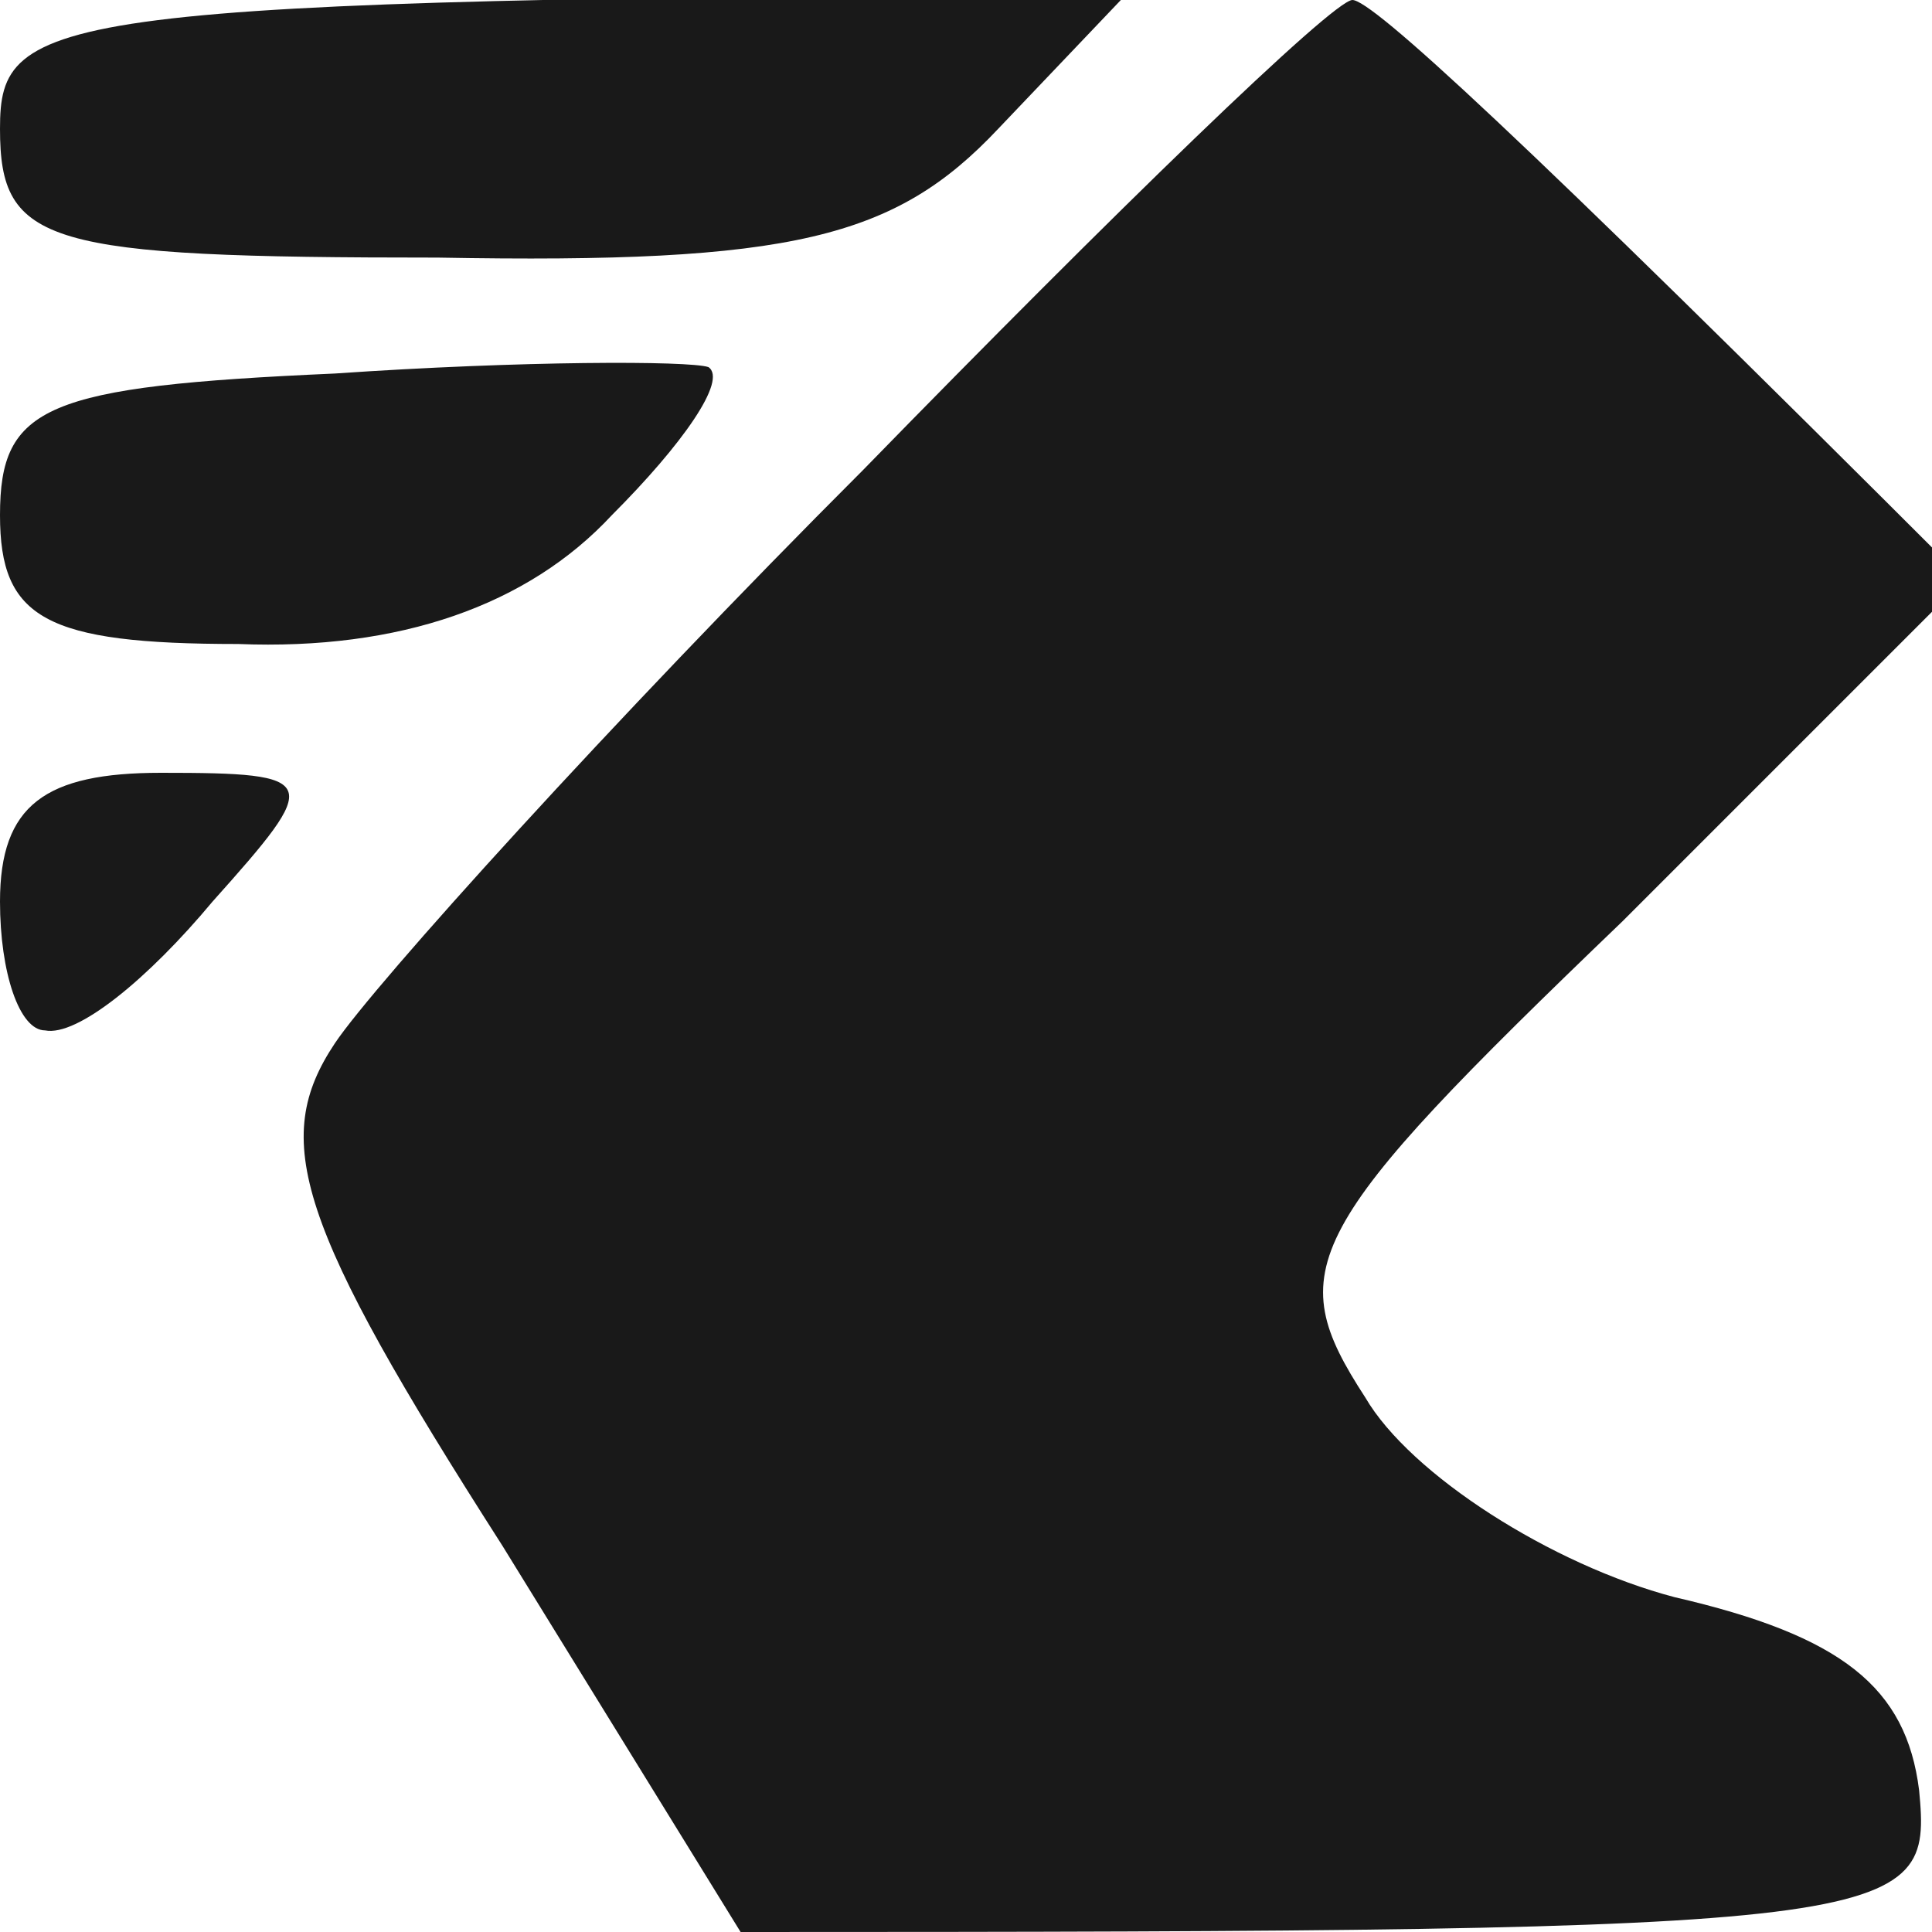
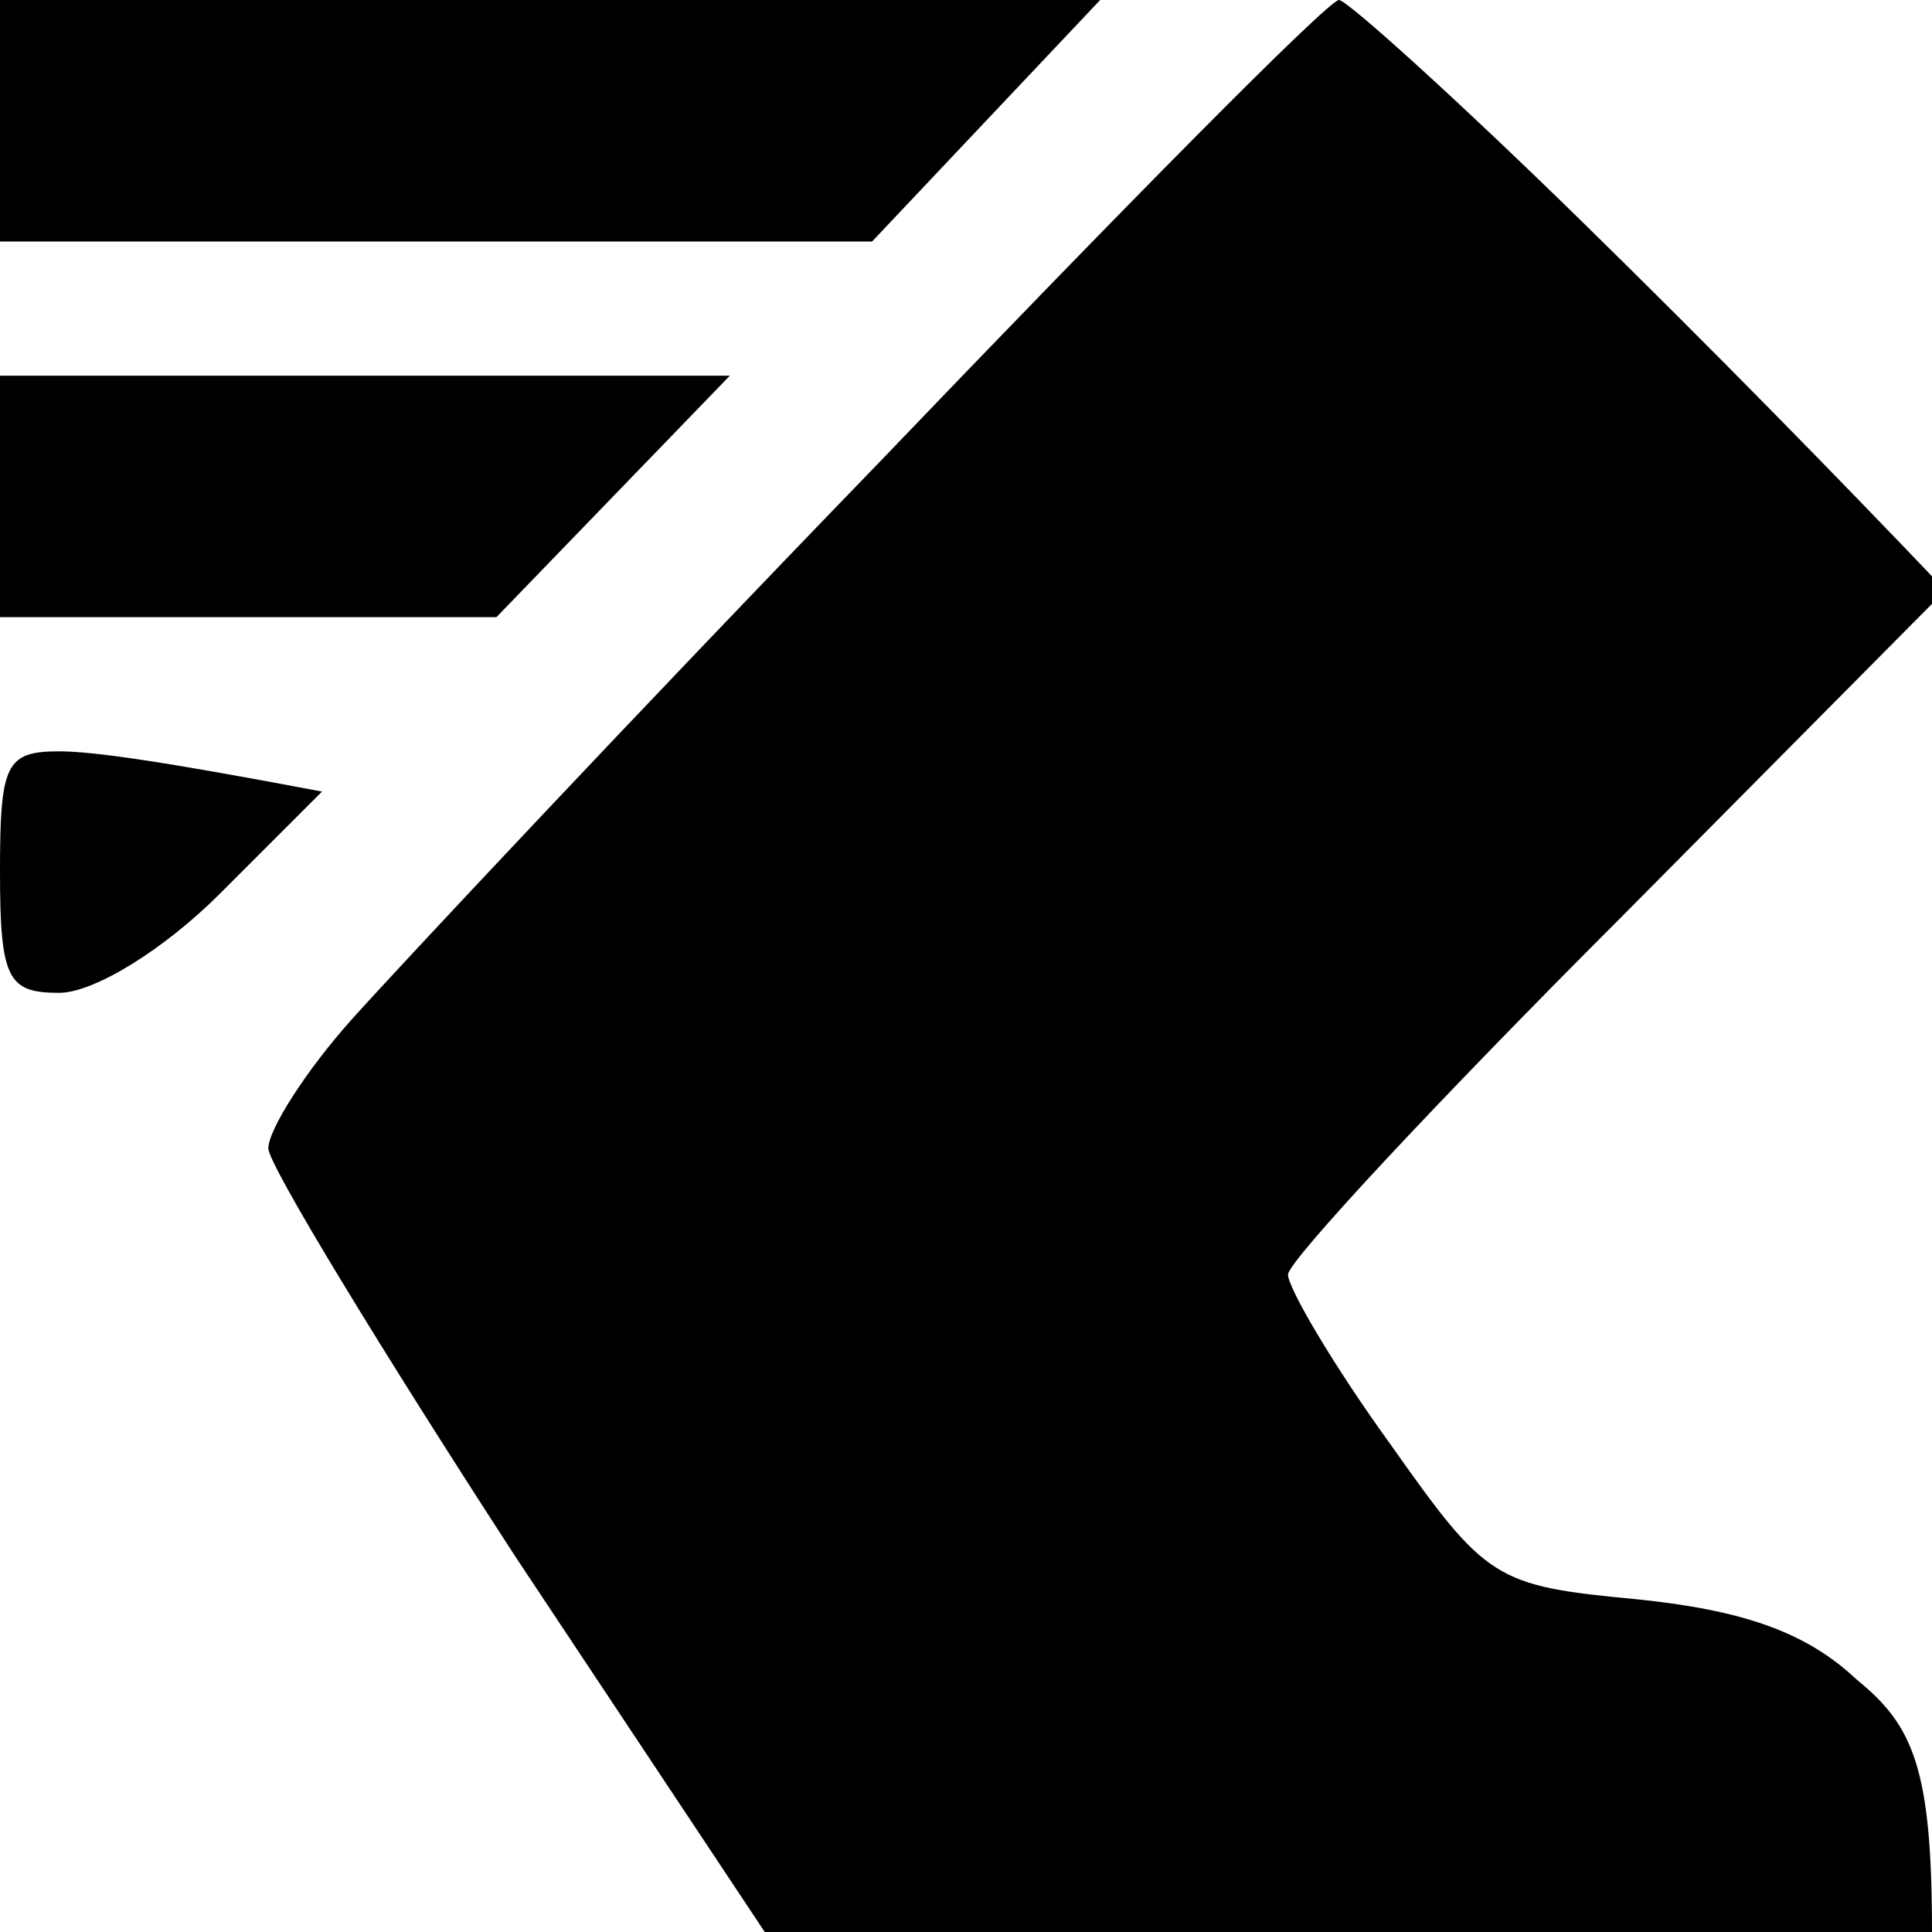
- <svg xmlns="http://www.w3.org/2000/svg" version="1.2" viewBox="0 0 30 30" width="30" height="30">
+ <svg xmlns="http://www.w3.org/2000/svg" version="1.2" viewBox="0 0 72 72" width="72" height="72">
  <style>
- 		.s0 { opacity: .9;fill: currentColor }
+ 		.s0 { fill: currentColor } 
	</style>
-   <path id="Path 0" class="s0" d="m0 2c0 1.8 0.7 2 6.8 2 5.5 0.1 7.1-0.3 8.7-2l2-2.1c-16.8 0.1-17.5 0.3-17.5 2.1zm13.4 5.3c-3.9 3.9-7.6 8-8.2 8.9-1 1.5-0.6 2.8 2.6 7.8l3.7 6c18.2 0 18.5-0.1 18.3-2.2-0.2-1.6-1.2-2.4-3.8-3-1.9-0.5-4.1-1.9-4.8-3.1-1.3-2-1-2.6 4-7.4l5.3-5.3c-7-7-9.2-9-9.5-9-0.3 0-3.7 3.3-7.6 7.3zm-8.2-1.5c-4.5 0.2-5.2 0.5-5.2 2.2 0 1.6 0.7 2 3.7 2 2.5 0.1 4.5-0.6 5.8-2 1.1-1.1 1.8-2.1 1.5-2.3-0.3-0.1-2.9-0.1-5.8 0.1zm-5.2 8.2c0 1.1 0.3 2 0.7 2 0.5 0.1 1.6-0.8 2.6-2 1.7-1.9 1.7-2-0.8-2-1.8 0-2.5 0.5-2.5 2z" />
+   <path id="Path 0" class="s0" d="m0 4.5v4.5h32.5l8.5-9h-41zm32.7 12.8c-9.1 9.4-17.9 18.8-19.6 20.7-1.7 1.9-3.1 4.1-3.1 4.8 0 0.6 4.2 7.5 9.2 15.2l9.3 14h43.5c0-6.1-0.7-7.7-2.8-9.4-1.9-1.8-4.3-2.6-8.2-3-5.3-0.5-5.6-0.7-9.2-5.8-2.1-2.9-3.8-5.8-3.8-6.3 0-0.5 5.6-6.5 12.3-13.2l12.2-12.3c-3.9-4.1-8.8-9.1-13.5-13.7-4.7-4.6-8.8-8.3-9.1-8.3-0.4 0-8.1 7.8-17.2 17.3zm-32.7 1.2v4.5h18.5l8.7-9h-27.2zm0 14c0 4 0.3 4.5 2.2 4.5 1.3 0 3.9-1.6 6-3.7l3.8-3.8c-5.8-1.1-8.5-1.5-9.8-1.5-2 0-2.2 0.5-2.2 4.5z" />
</svg>
